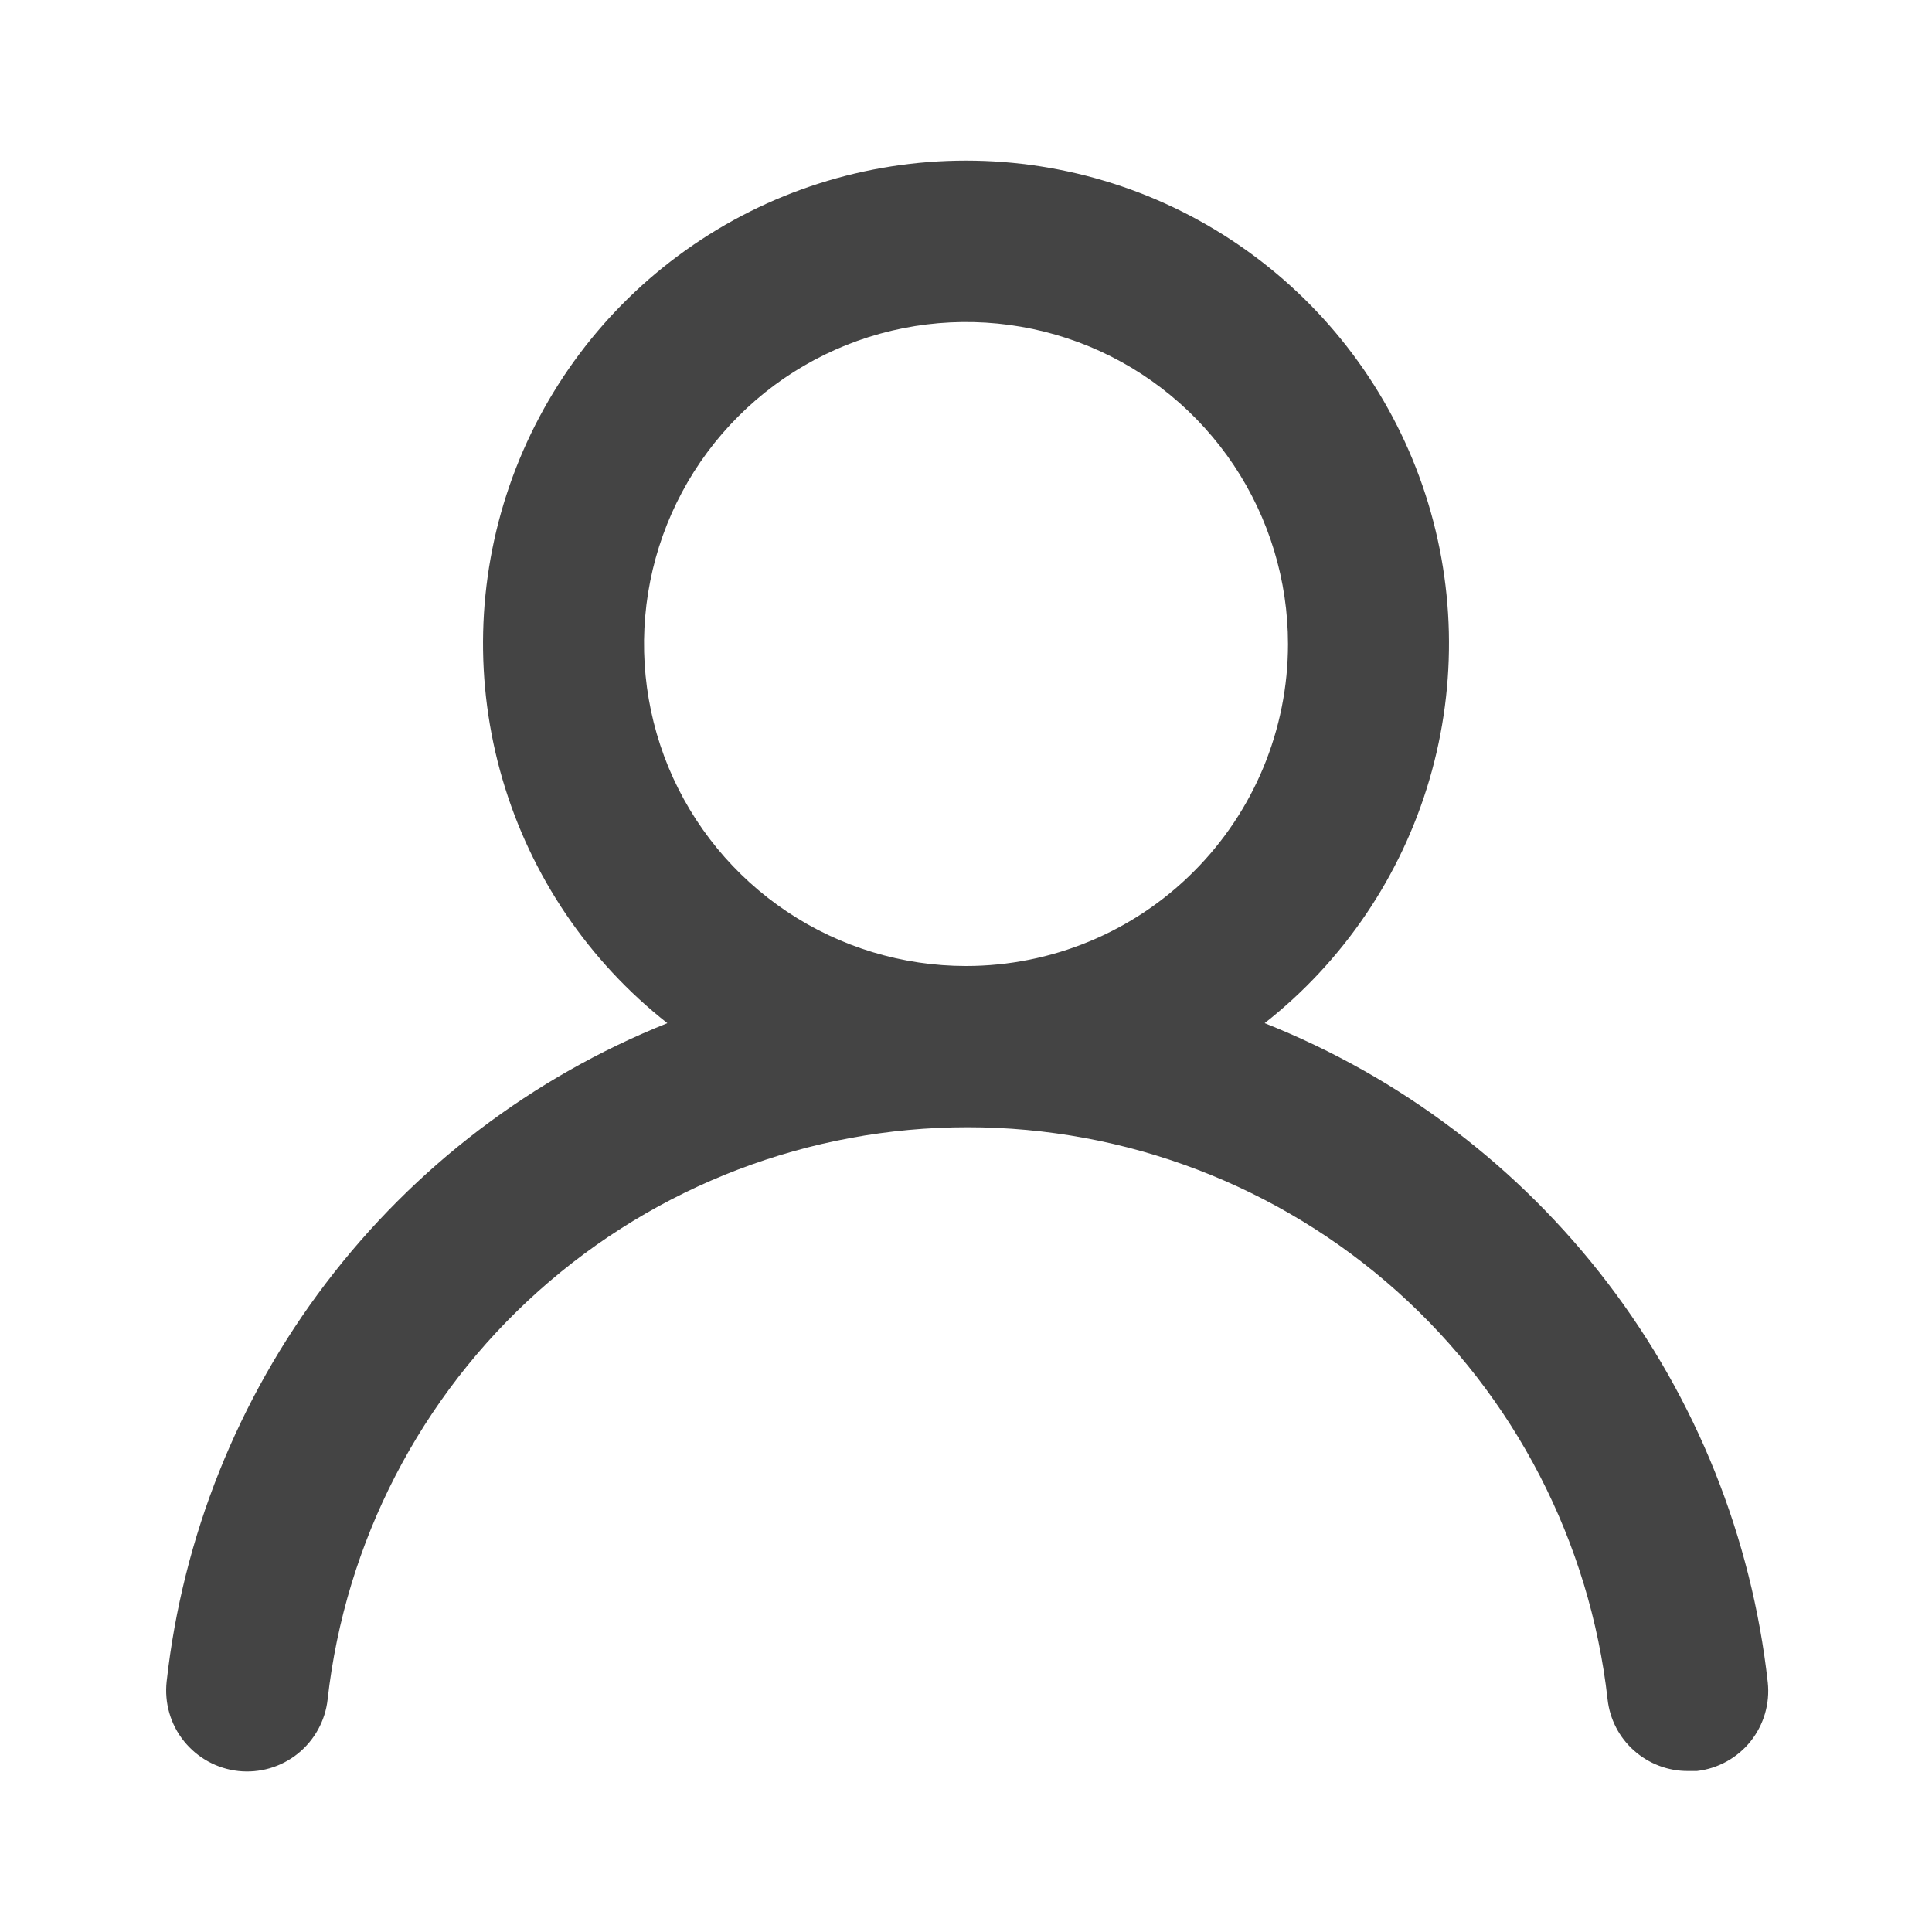
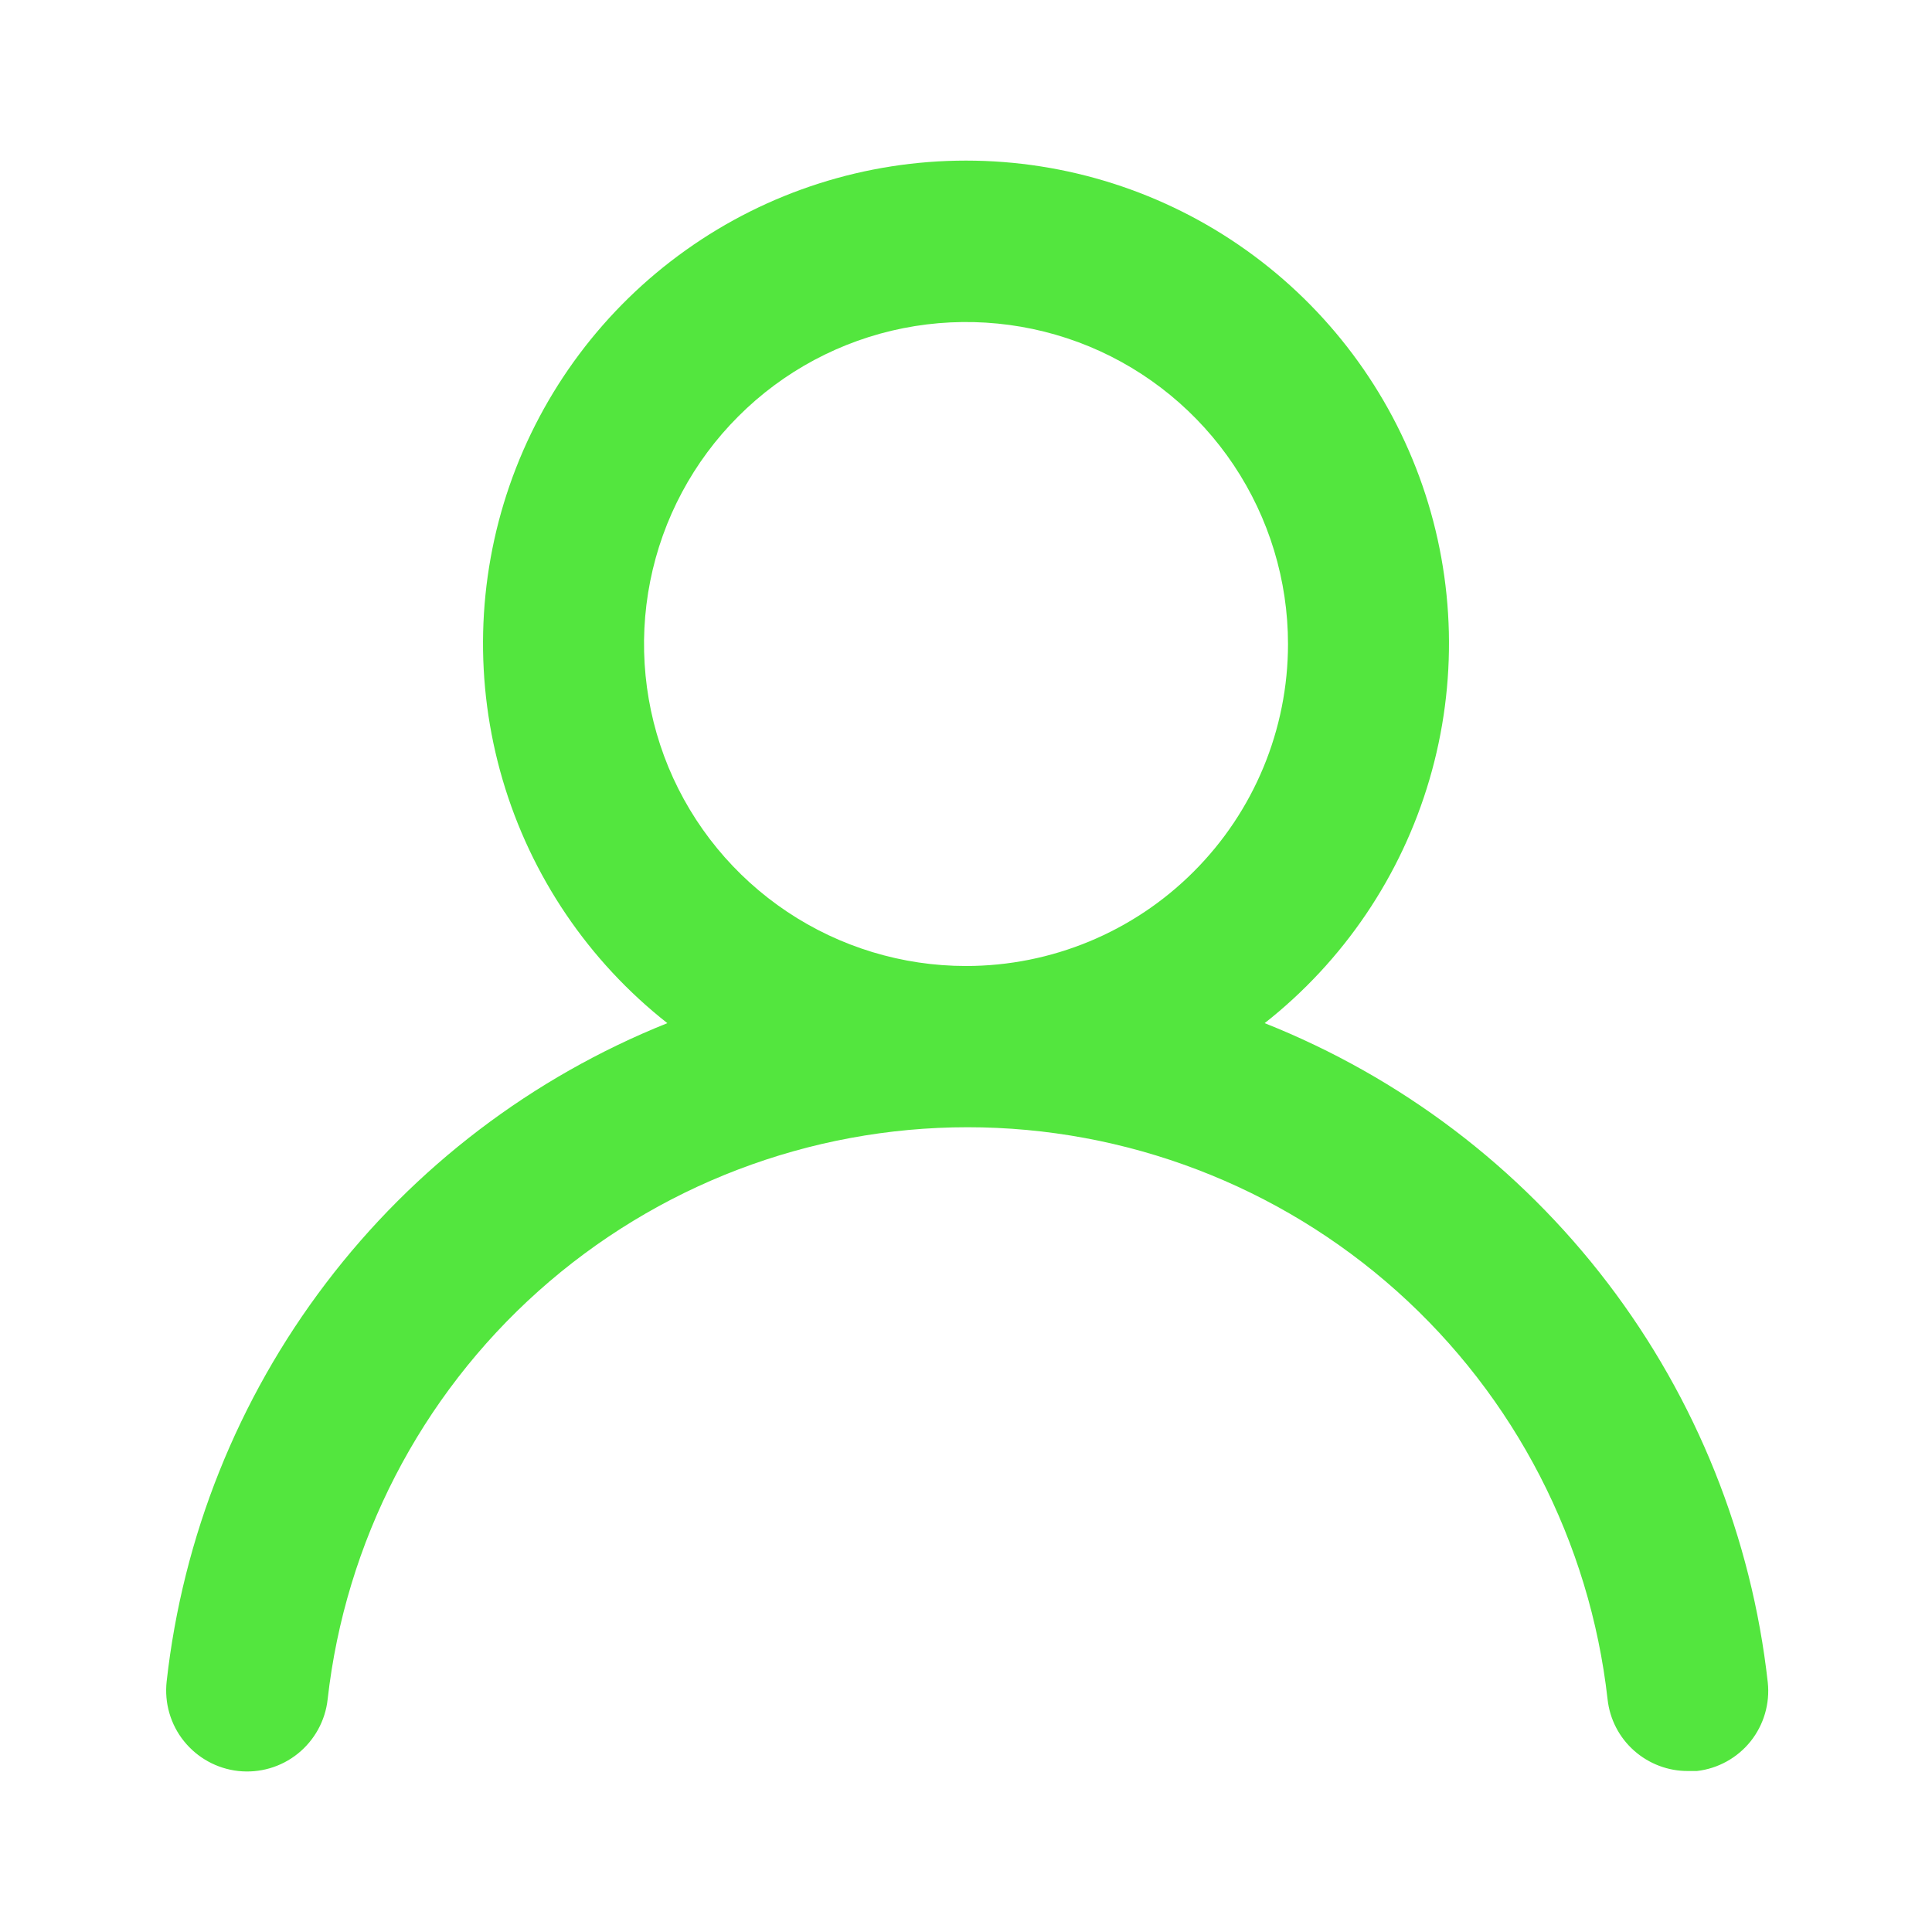
- <svg xmlns="http://www.w3.org/2000/svg" width="24" height="24" viewBox="0 0 24 24" fill="none">
-   <path d="M15.71 12.71C16.69 11.939 17.406 10.881 17.757 9.684C18.108 8.487 18.078 7.21 17.67 6.031C17.262 4.853 16.496 3.83 15.48 3.107C14.464 2.383 13.247 1.995 12 1.995C10.752 1.995 9.536 2.383 8.52 3.107C7.504 3.83 6.738 4.853 6.33 6.031C5.922 7.21 5.892 8.487 6.243 9.684C6.594 10.881 7.31 11.939 8.29 12.71C6.61 13.383 5.144 14.499 4.049 15.94C2.953 17.381 2.27 19.091 2.07 20.89C2.056 21.021 2.067 21.154 2.104 21.281C2.141 21.408 2.202 21.526 2.285 21.629C2.452 21.837 2.695 21.971 2.96 22C3.225 22.029 3.491 21.952 3.699 21.785C3.907 21.618 4.041 21.375 4.07 21.11C4.29 19.155 5.222 17.35 6.688 16.039C8.155 14.728 10.053 14.003 12.02 14.003C13.987 14.003 15.885 14.728 17.352 16.039C18.818 17.35 19.75 19.155 19.97 21.11C19.997 21.356 20.114 21.583 20.299 21.747C20.484 21.911 20.723 22.002 20.97 22H21.08C21.342 21.97 21.582 21.837 21.747 21.631C21.911 21.425 21.988 21.162 21.96 20.9C21.759 19.096 21.072 17.381 19.971 15.938C18.87 14.495 17.397 13.38 15.71 12.71ZM12 12C11.209 12 10.435 11.765 9.778 11.326C9.12 10.886 8.607 10.262 8.304 9.531C8.002 8.8 7.923 7.996 8.077 7.22C8.231 6.444 8.612 5.731 9.172 5.172C9.731 4.612 10.444 4.231 11.22 4.077C11.996 3.923 12.8 4.002 13.531 4.304C14.262 4.607 14.886 5.12 15.326 5.778C15.765 6.436 16 7.209 16 8C16 9.061 15.579 10.078 14.828 10.828C14.078 11.579 13.061 12 12 12Z" fill="#444444" />
+ <svg xmlns="http://www.w3.org/2000/svg" width="24" height="24" viewBox="0 0 24 24" fill="#53E63E">
+   <path d="M15.71 12.71C16.69 11.939 17.406 10.881 17.757 9.684C18.108 8.487 18.078 7.21 17.67 6.031C17.262 4.853 16.496 3.83 15.48 3.107C14.464 2.383 13.247 1.995 12 1.995C10.752 1.995 9.536 2.383 8.52 3.107C7.504 3.83 6.738 4.853 6.33 6.031C5.922 7.21 5.892 8.487 6.243 9.684C6.594 10.881 7.31 11.939 8.29 12.71C6.61 13.383 5.144 14.499 4.049 15.94C2.953 17.381 2.27 19.091 2.07 20.89C2.056 21.021 2.067 21.154 2.104 21.281C2.141 21.408 2.202 21.526 2.285 21.629C2.452 21.837 2.695 21.971 2.96 22C3.225 22.029 3.491 21.952 3.699 21.785C3.907 21.618 4.041 21.375 4.07 21.11C4.29 19.155 5.222 17.35 6.688 16.039C8.155 14.728 10.053 14.003 12.02 14.003C13.987 14.003 15.885 14.728 17.352 16.039C18.818 17.35 19.75 19.155 19.97 21.11C19.997 21.356 20.114 21.583 20.299 21.747C20.484 21.911 20.723 22.002 20.97 22H21.08C21.342 21.97 21.582 21.837 21.747 21.631C21.911 21.425 21.988 21.162 21.96 20.9C21.759 19.096 21.072 17.381 19.971 15.938C18.87 14.495 17.397 13.38 15.71 12.71ZM12 12C11.209 12 10.435 11.765 9.778 11.326C9.12 10.886 8.607 10.262 8.304 9.531C8.002 8.8 7.923 7.996 8.077 7.22C8.231 6.444 8.612 5.731 9.172 5.172C9.731 4.612 10.444 4.231 11.22 4.077C11.996 3.923 12.8 4.002 13.531 4.304C14.262 4.607 14.886 5.12 15.326 5.778C15.765 6.436 16 7.209 16 8C16 9.061 15.579 10.078 14.828 10.828C14.078 11.579 13.061 12 12 12Z" fill="#53E63E" />
</svg>
